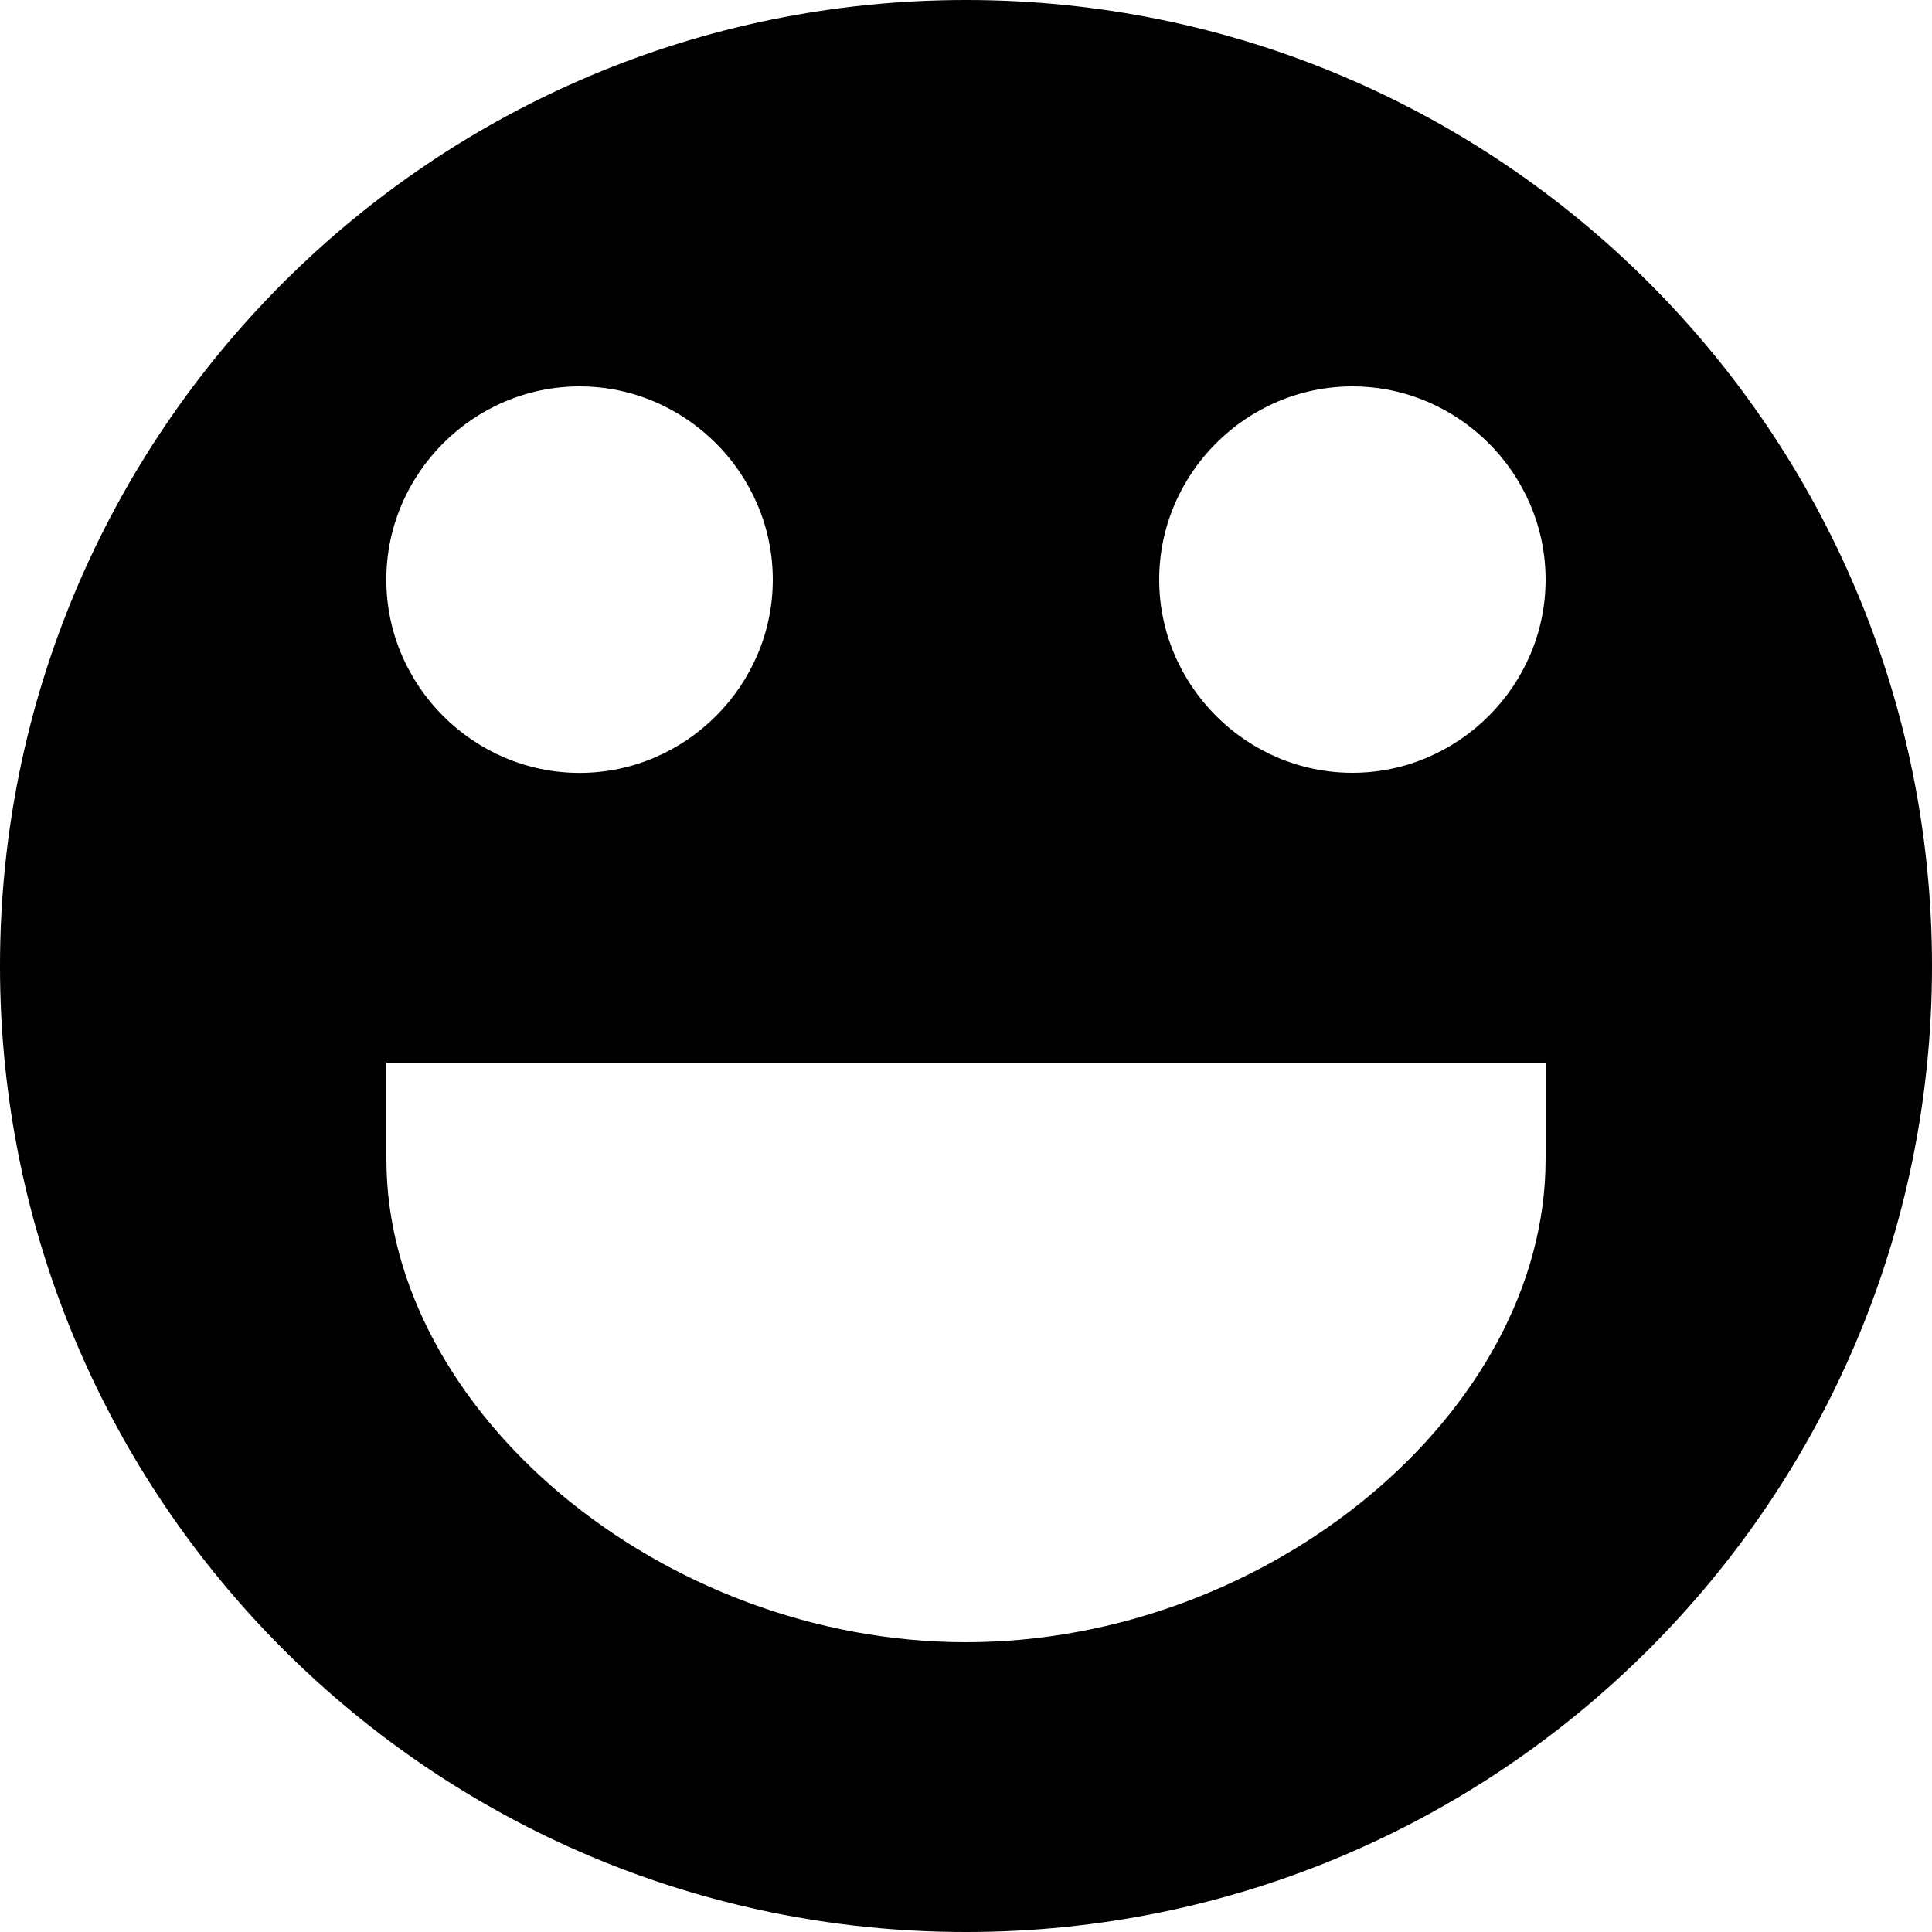
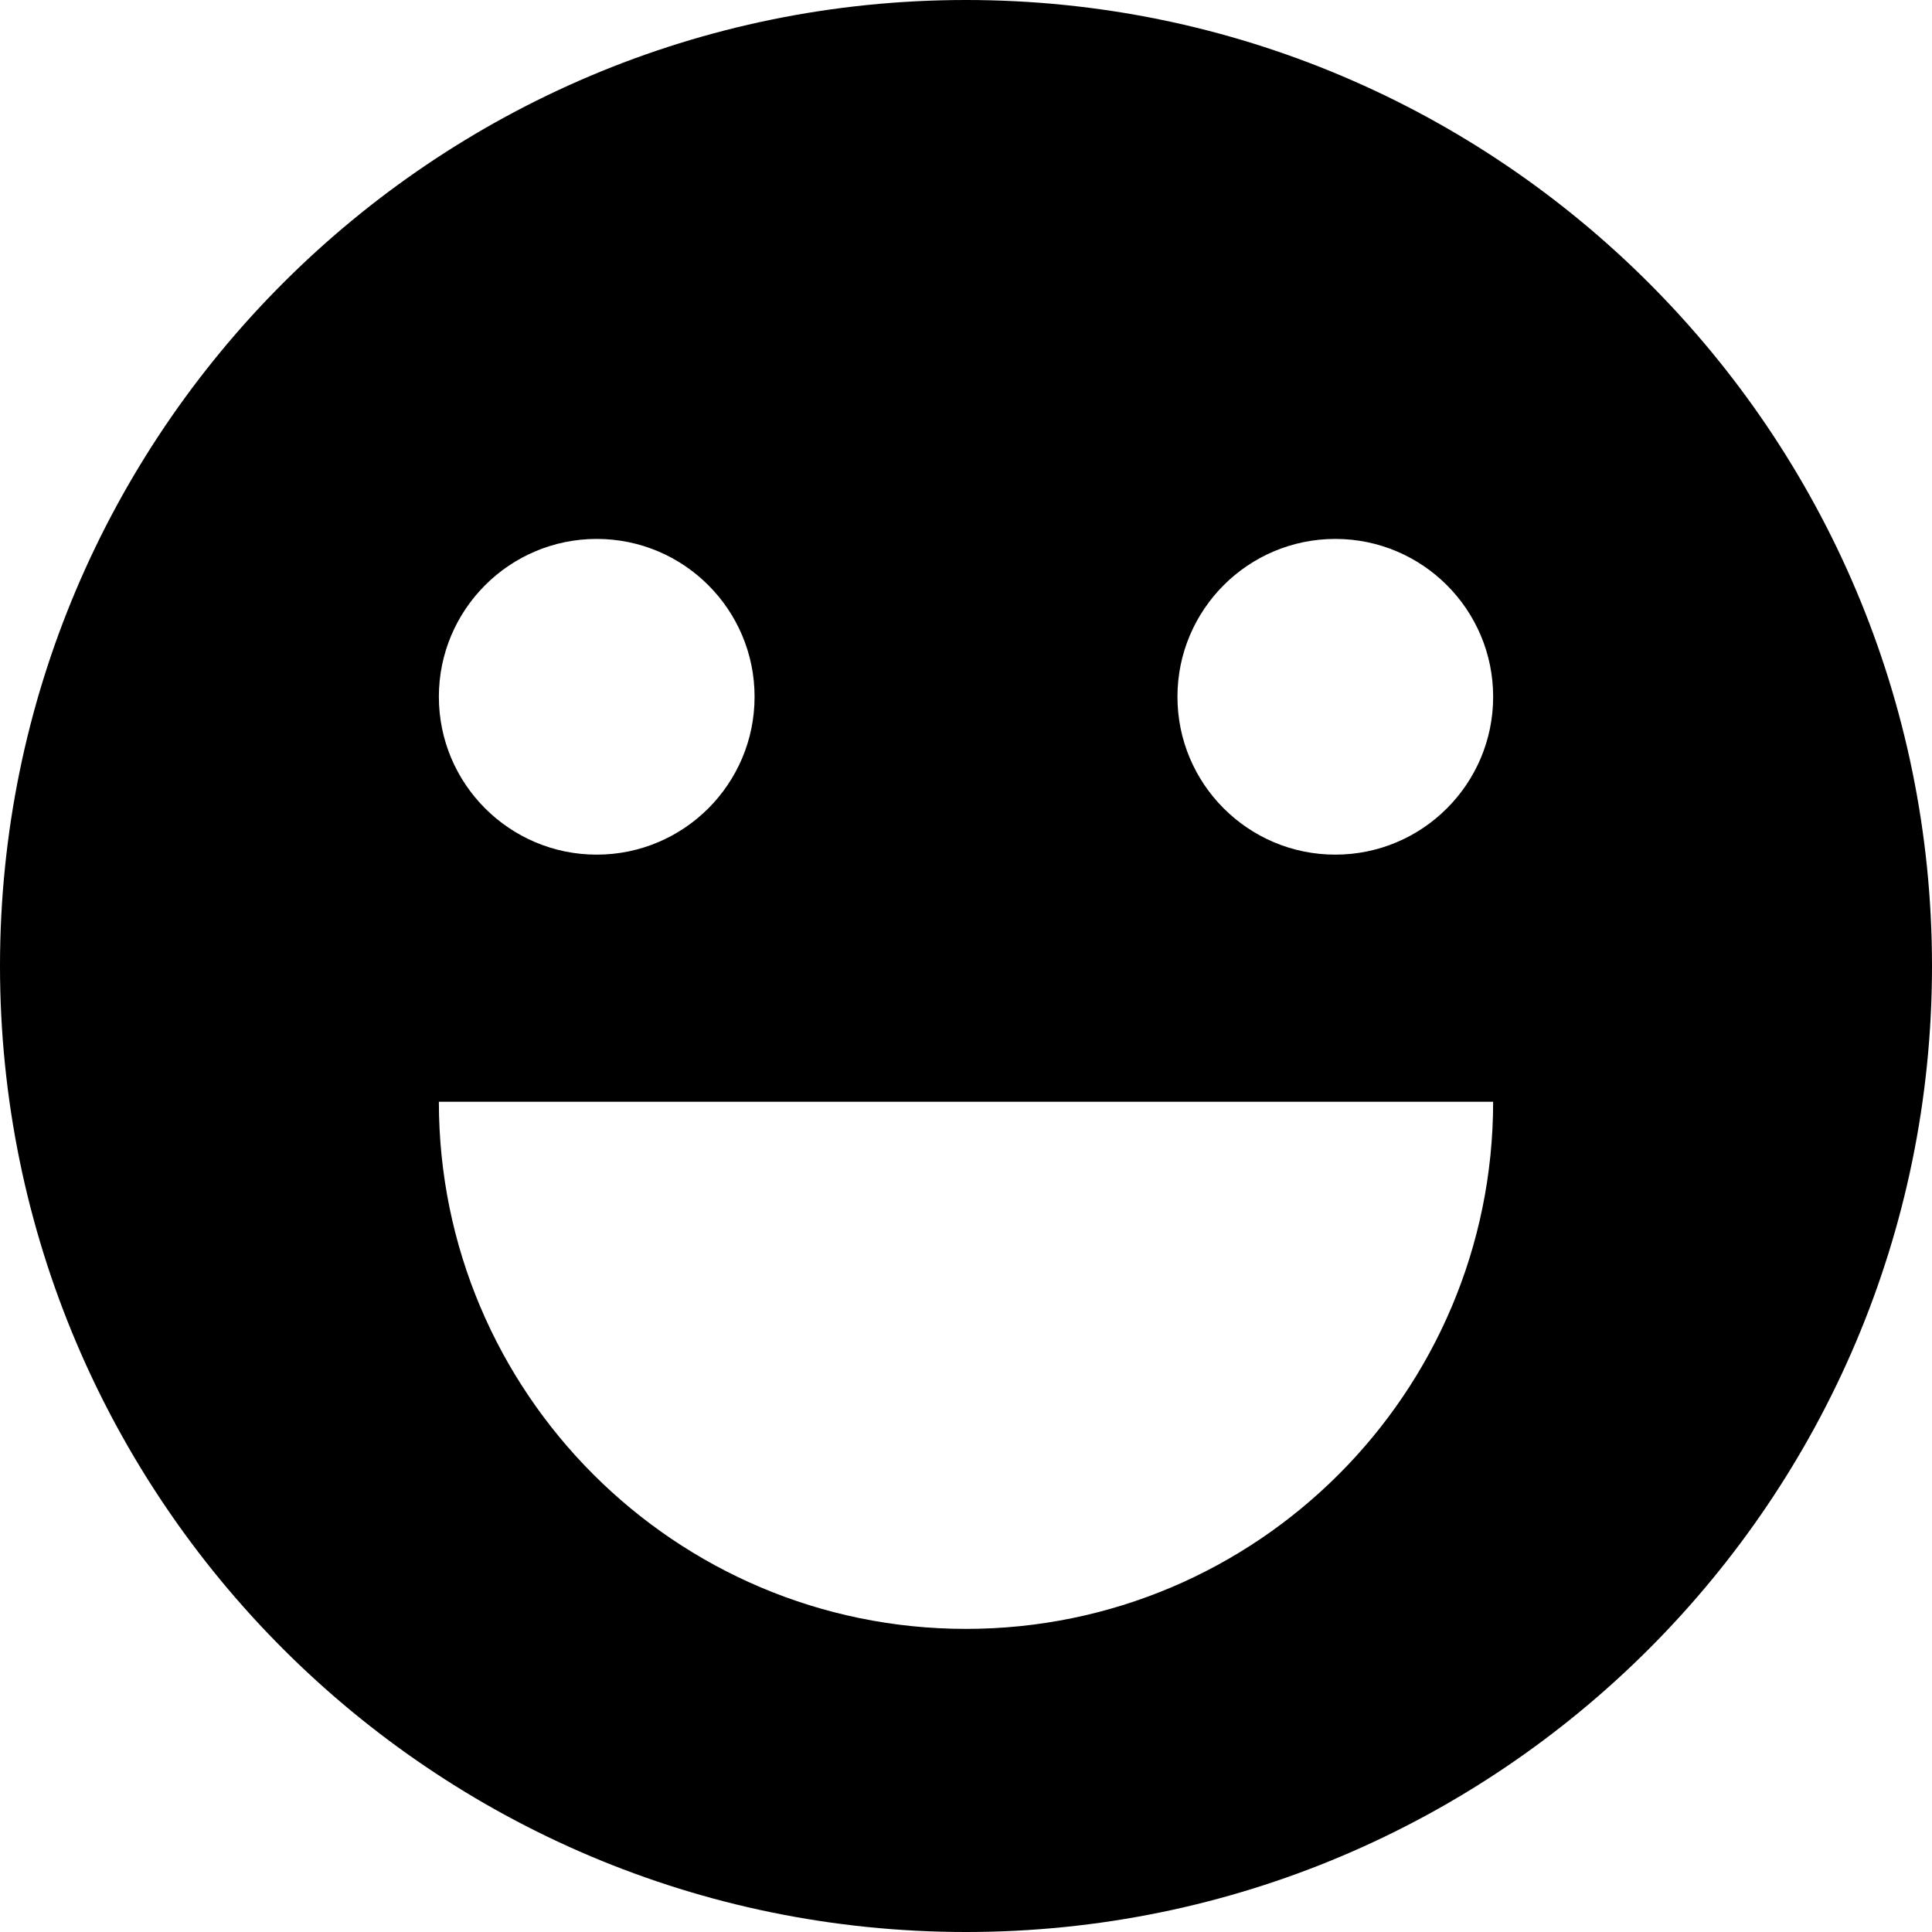
<svg xmlns="http://www.w3.org/2000/svg" width="100%" height="100%" viewBox="0 0 1800 1800" version="1.1" xml:space="preserve" style="fill-rule:evenodd;clip-rule:evenodd;stroke-linejoin:round;stroke-miterlimit:2;">
-   <g transform="matrix(1,0,0,1,-180,-180)">
-     <g transform="matrix(90,0,0,90,0,0)">
-       <path d="M12,2C6.477,2 2,6.477 2,12C2,17.522 6.477,22 12,22C17.523,22 22,17.522 22,12C22,6.477 17.523,2 12,2ZM8,6C9.097,6 10,6.903 10,8.001C10,9.098 9.097,10.001 8,10.001C7.999,10.001 7.999,10.001 7.999,10.001C6.902,10.001 5.999,9.098 5.999,8.001C5.999,6.903 6.902,6 8,6C8,6 8,6 8,6ZM18,14C18,16.617 15.14,19 12,19C8.86,19 6,16.617 6,14L6,13L18,13L18,14ZM16,10C14.903,10 14,9.097 14,8C14,6.903 14.903,6 16,6C17.097,6 18,6.903 18,8C18,9.097 17.097,10 16,10Z" style="fill-rule:nonzero;" />
-     </g>
+   <g transform="matrix(1,0,0,1,-179.989,-180)">
+     <path d="M1079.99,180C1576.71,180 1979.99,583.276 1979.99,1080C1979.99,1576.72 1576.71,1980 1079.99,1980C583.266,1980 179.989,1576.72 179.989,1080C179.989,583.276 583.266,180 1079.99,180ZM1571.11,1206.48C1571.11,1477.54 1351.05,1697.6 1079.99,1697.6C808.933,1697.6 588.871,1477.54 588.871,1206.48L1571.11,1206.48ZM735.94,682.104C817.11,682.104 883.01,748.004 883.01,829.174C883.01,910.344 817.11,976.243 735.94,976.243C654.77,976.243 588.871,910.344 588.871,829.174C588.871,748.004 654.77,682.104 735.94,682.104ZM1424.06,682.104C1505.23,682.104 1571.13,748.004 1571.13,829.174C1571.13,910.344 1505.23,976.243 1424.06,976.243C1342.89,976.243 1276.99,910.344 1276.99,829.174C1276.99,748.004 1342.89,682.104 1424.06,682.104Z" />
  </g>
</svg>
